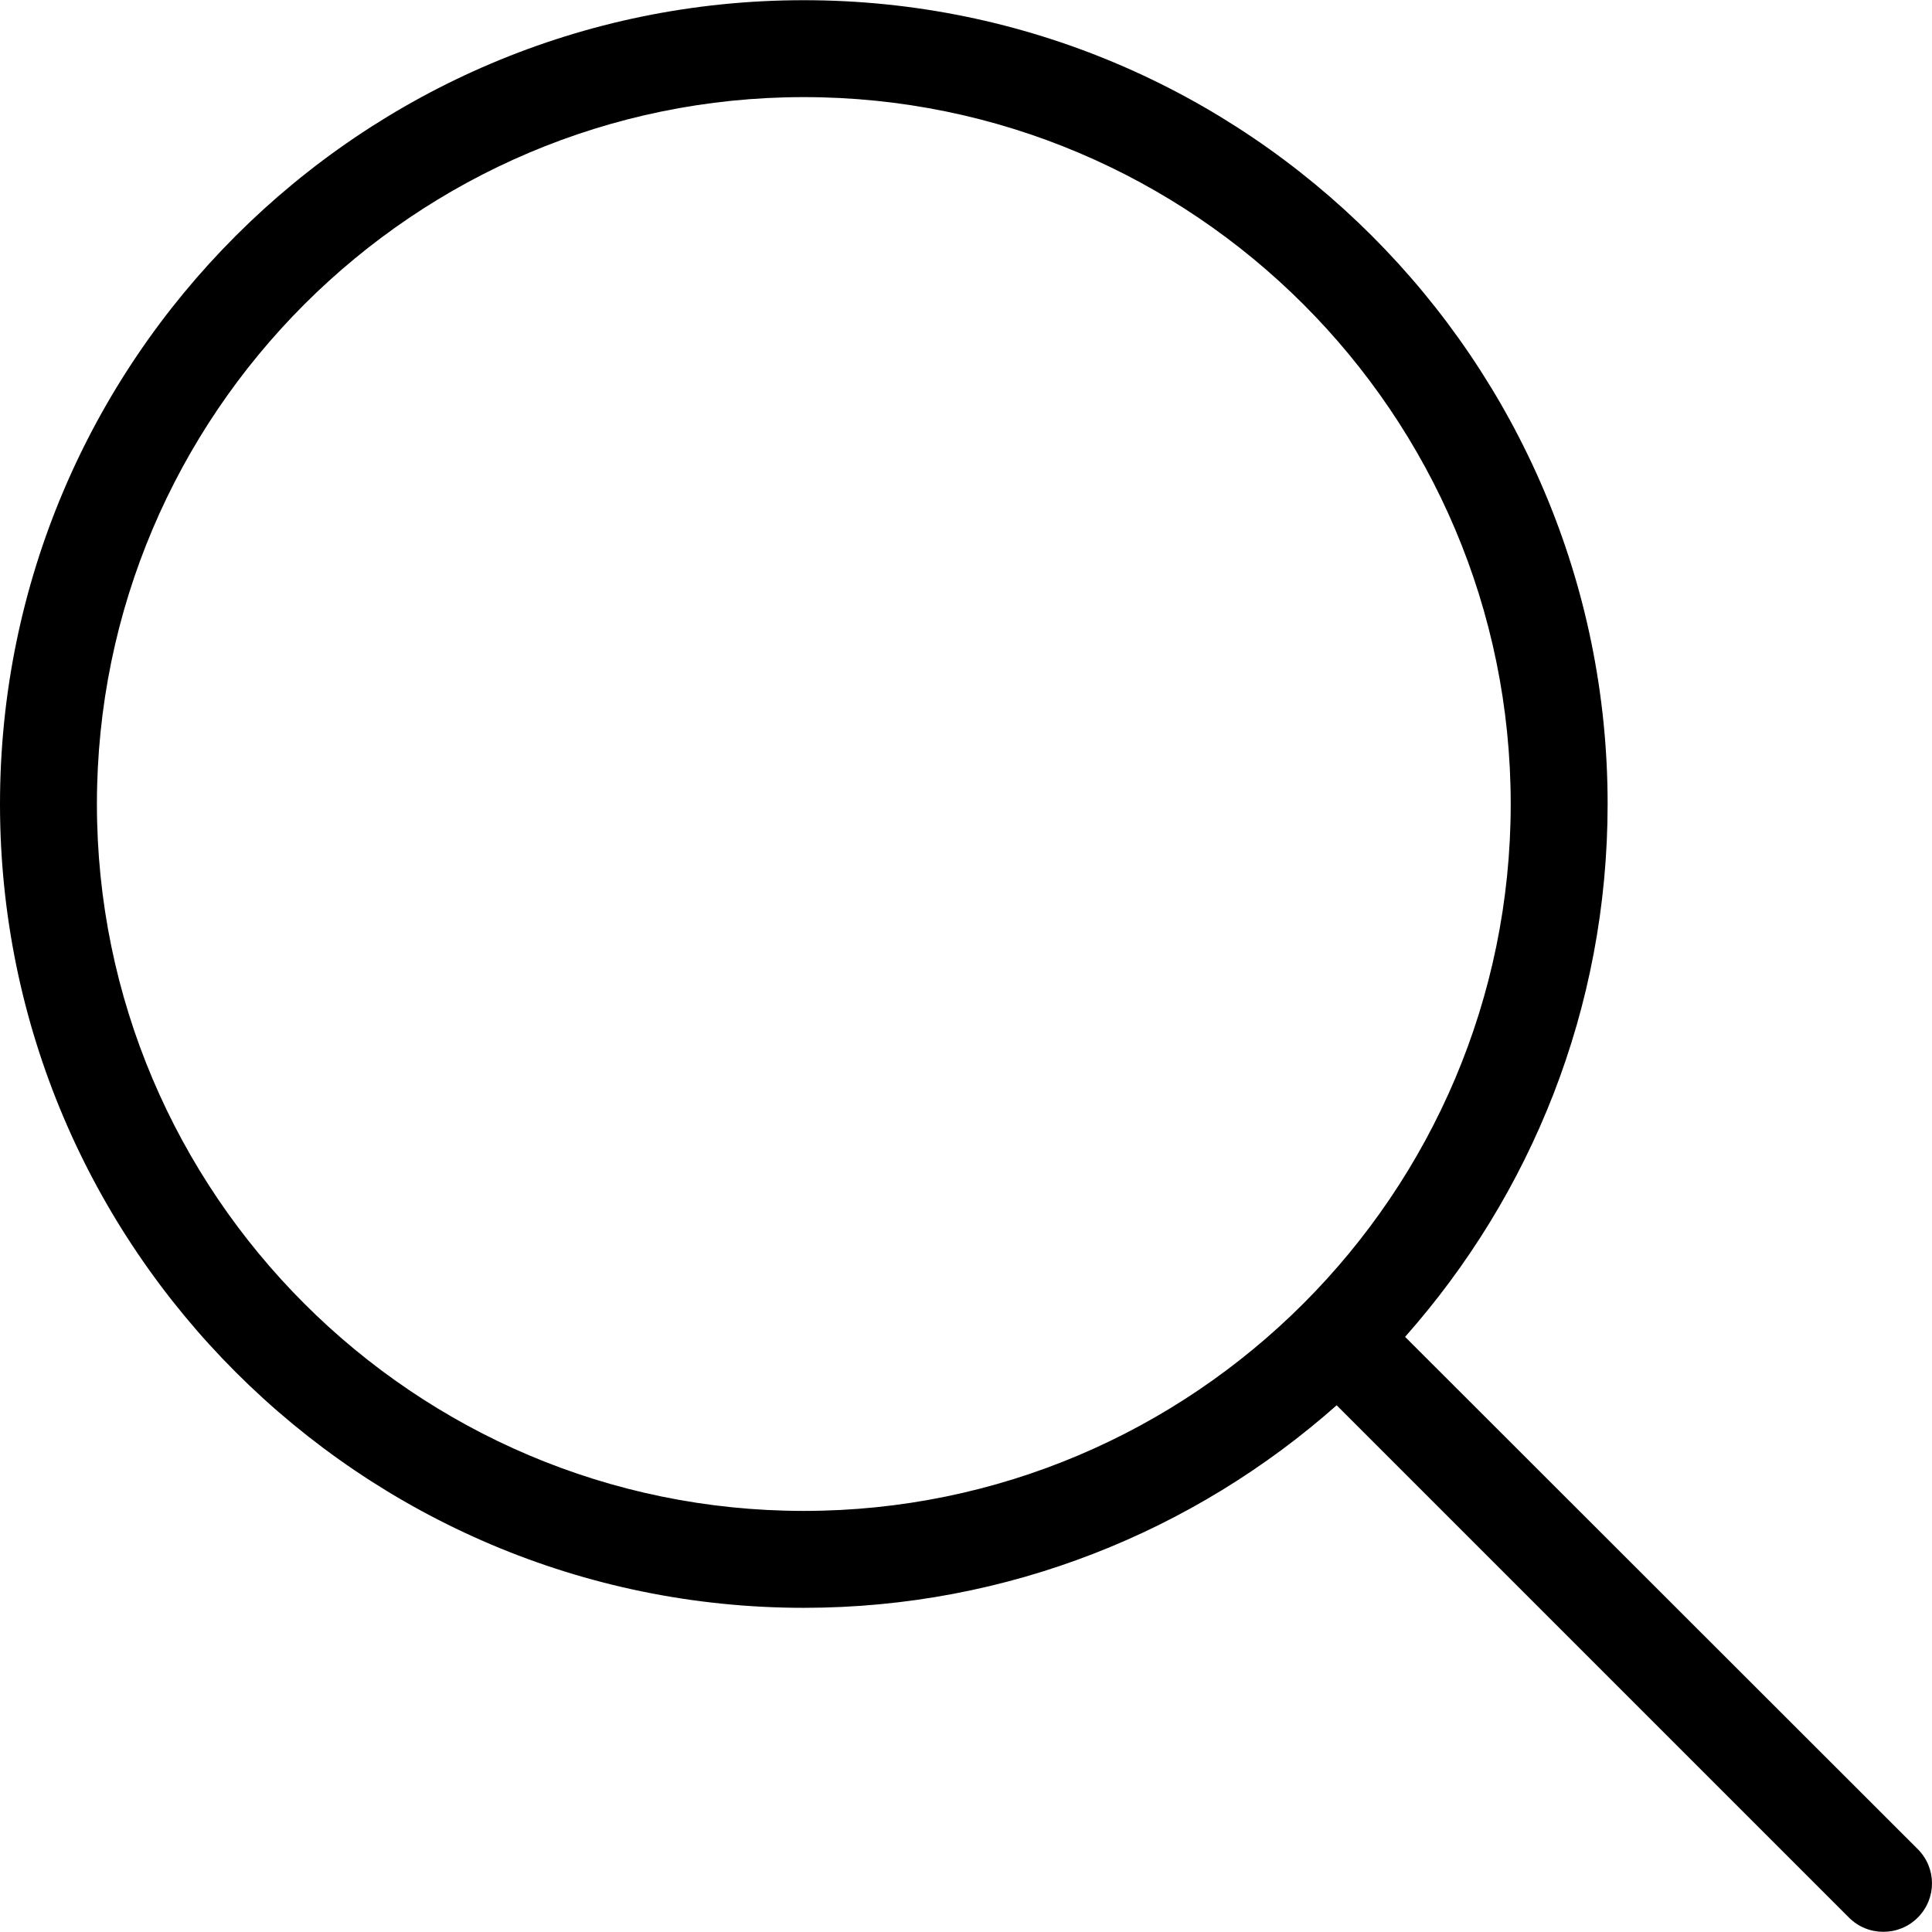
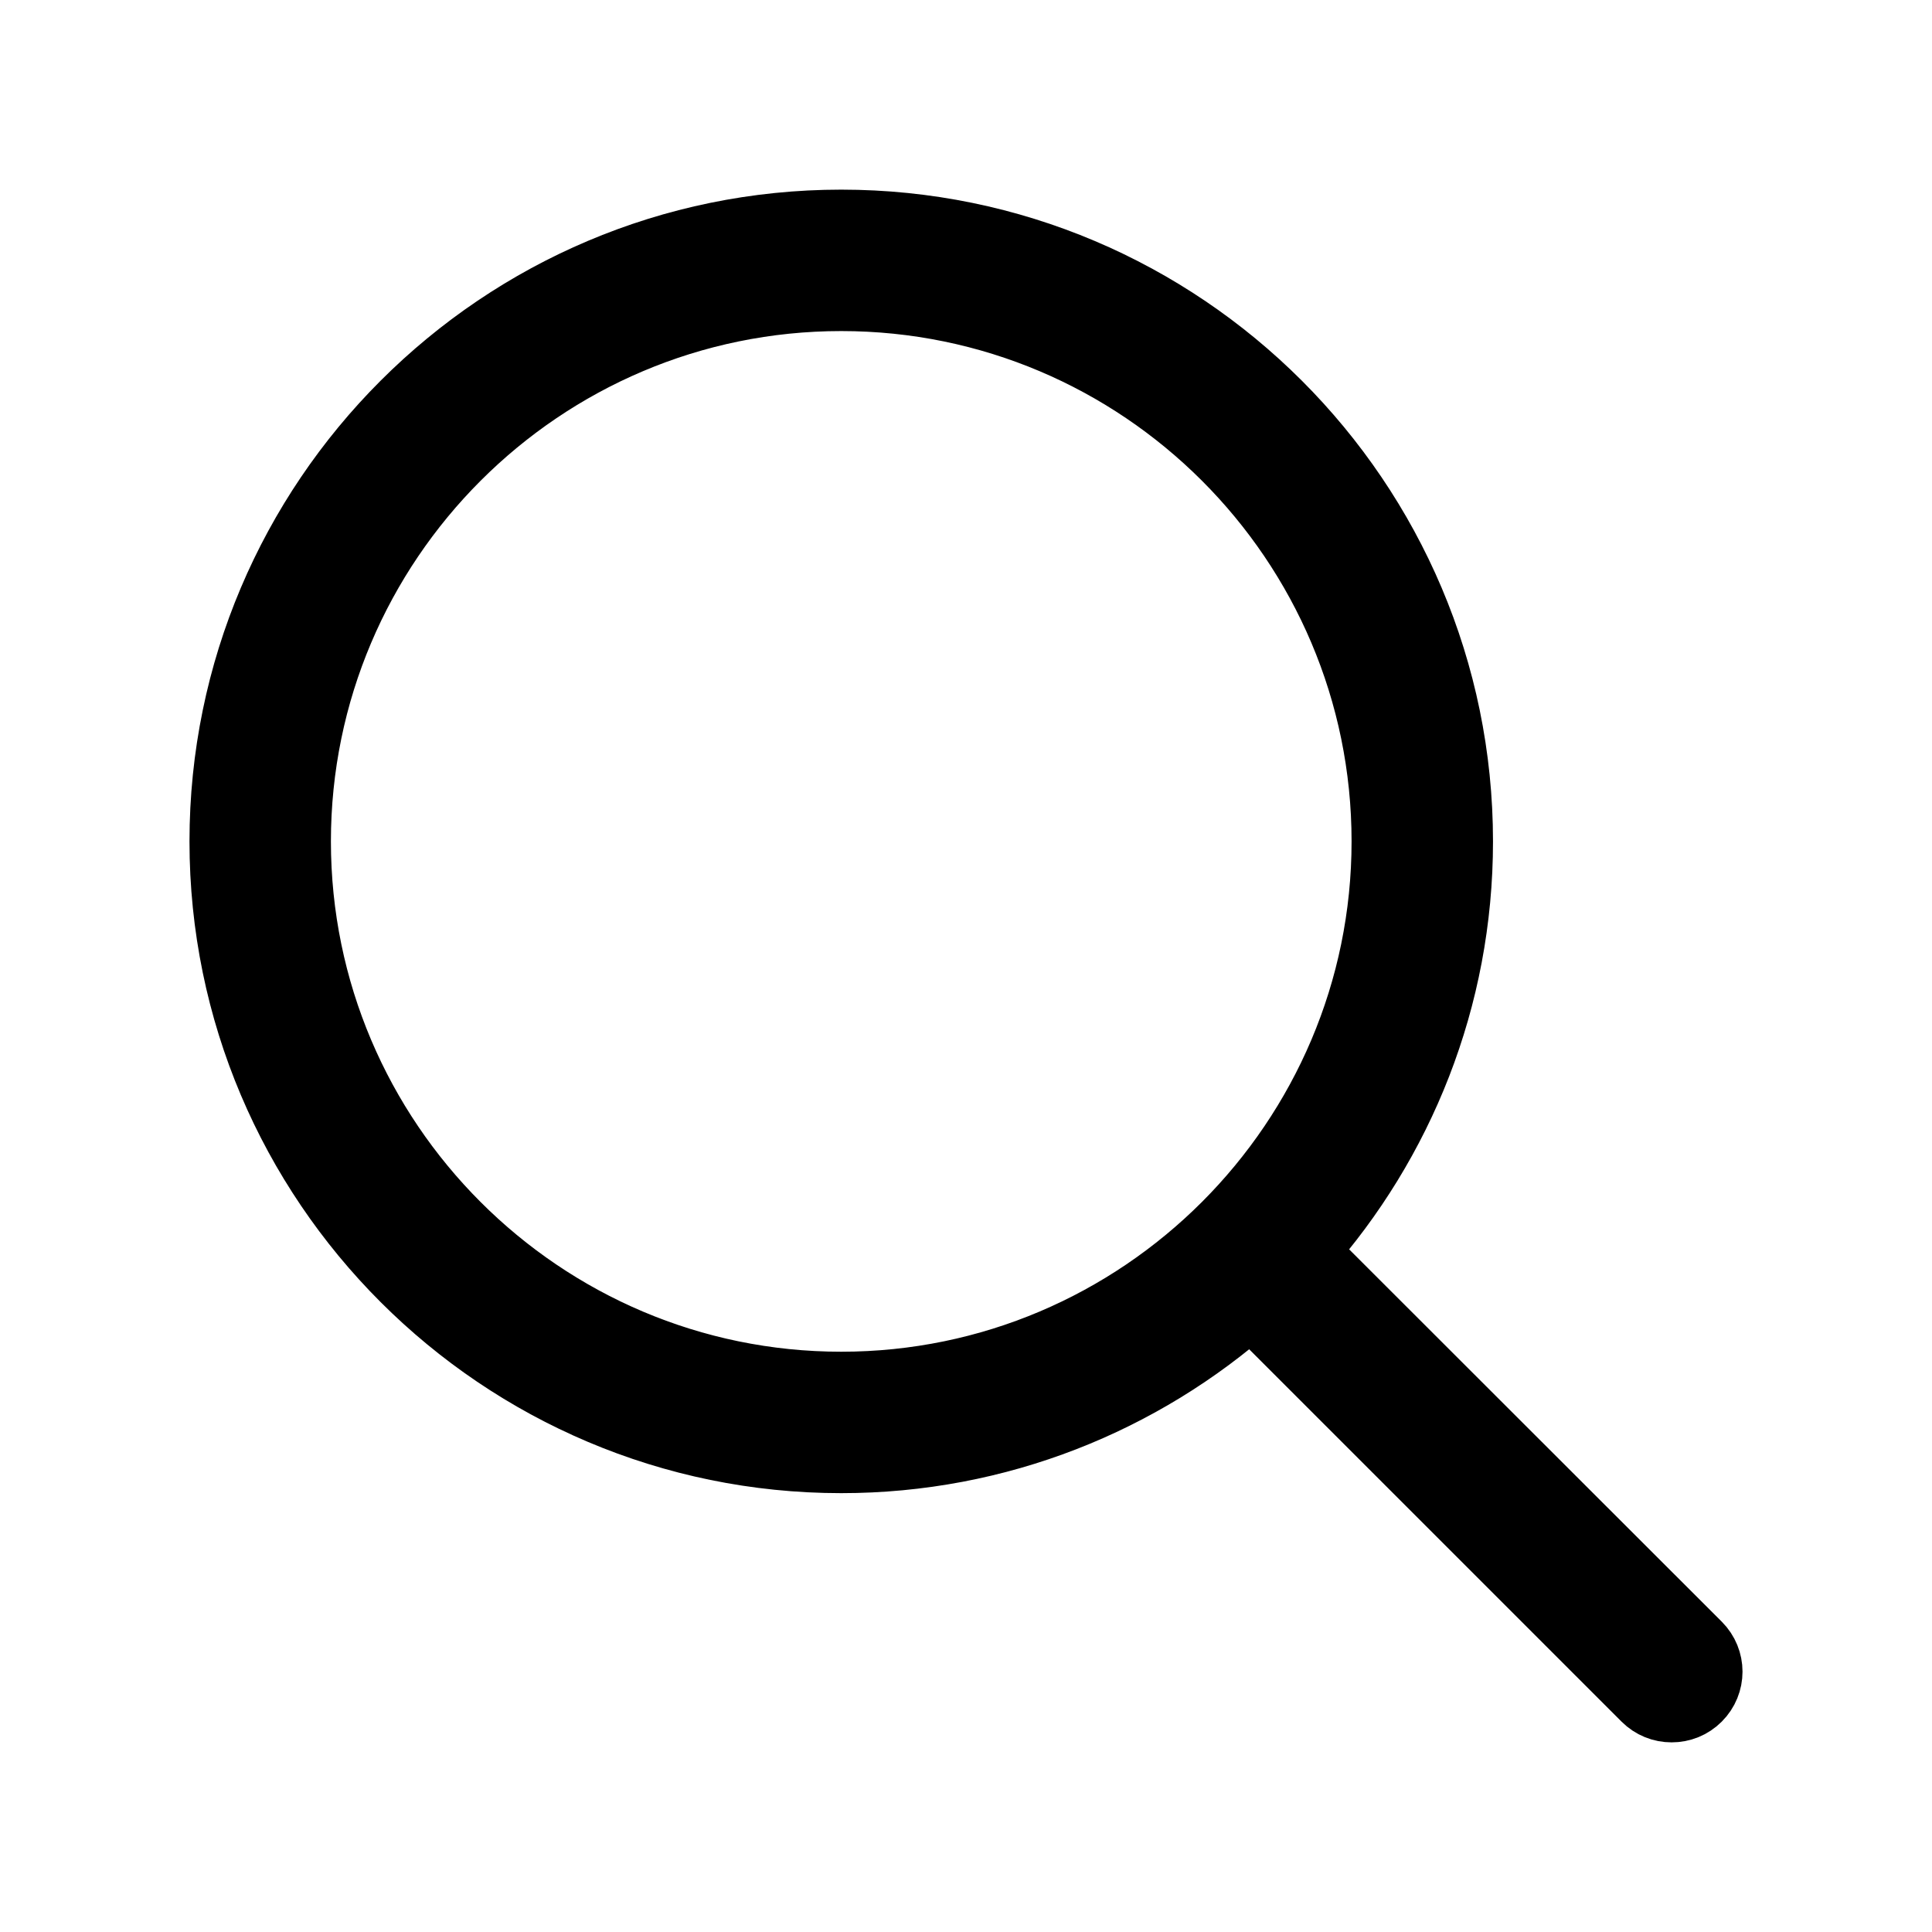
- <svg xmlns="http://www.w3.org/2000/svg" fill="#000000" height="800px" width="800px" version="1.1" id="Capa_1" viewBox="0 0 488.4 488.4" xml:space="preserve">
-   <g>
+ <svg xmlns="http://www.w3.org/2000/svg" fill="#000000" height="800px" width="800px" version="1.1" id="Capa_1" viewBox="-73.26 -73.26 634.92 634.92" xml:space="preserve" stroke="#000000" stroke-width="21.978">
+   <g id="SVGRepo_bgCarrier" stroke-width="0" />
+   <g id="SVGRepo_tracerCarrier" stroke-linecap="round" stroke-linejoin="round" />
+   <g id="SVGRepo_iconCarrier">
    <g>
-       <path d="M0,203.25c0,112.1,91.2,203.2,203.2,203.2c51.6,0,98.8-19.4,134.7-51.2l129.5,129.5c2.4,2.4,5.5,3.6,8.7,3.6    s6.3-1.2,8.7-3.6c4.8-4.8,4.8-12.5,0-17.3l-129.6-129.5c31.8-35.9,51.2-83,51.2-134.7c0-112.1-91.2-203.2-203.2-203.2    S0,91.15,0,203.25z M381.9,203.25c0,98.5-80.2,178.7-178.7,178.7s-178.7-80.2-178.7-178.7s80.2-178.7,178.7-178.7    S381.9,104.65,381.9,203.25z" />
+       <g>
+         <path d="M0,203.25c0,112.1,91.2,203.2,203.2,203.2c51.6,0,98.8-19.4,134.7-51.2l129.5,129.5c2.4,2.4,5.5,3.6,8.7,3.6 s6.3-1.2,8.7-3.6c4.8-4.8,4.8-12.5,0-17.3l-129.6-129.5c31.8-35.9,51.2-83,51.2-134.7c0-112.1-91.2-203.2-203.2-203.2 S0,91.15,0,203.25z M381.9,203.25c0,98.5-80.2,178.7-178.7,178.7s-178.7-80.2-178.7-178.7s80.2-178.7,178.7-178.7 S381.9,104.65,381.9,203.25z" />
+       </g>
    </g>
  </g>
</svg>
